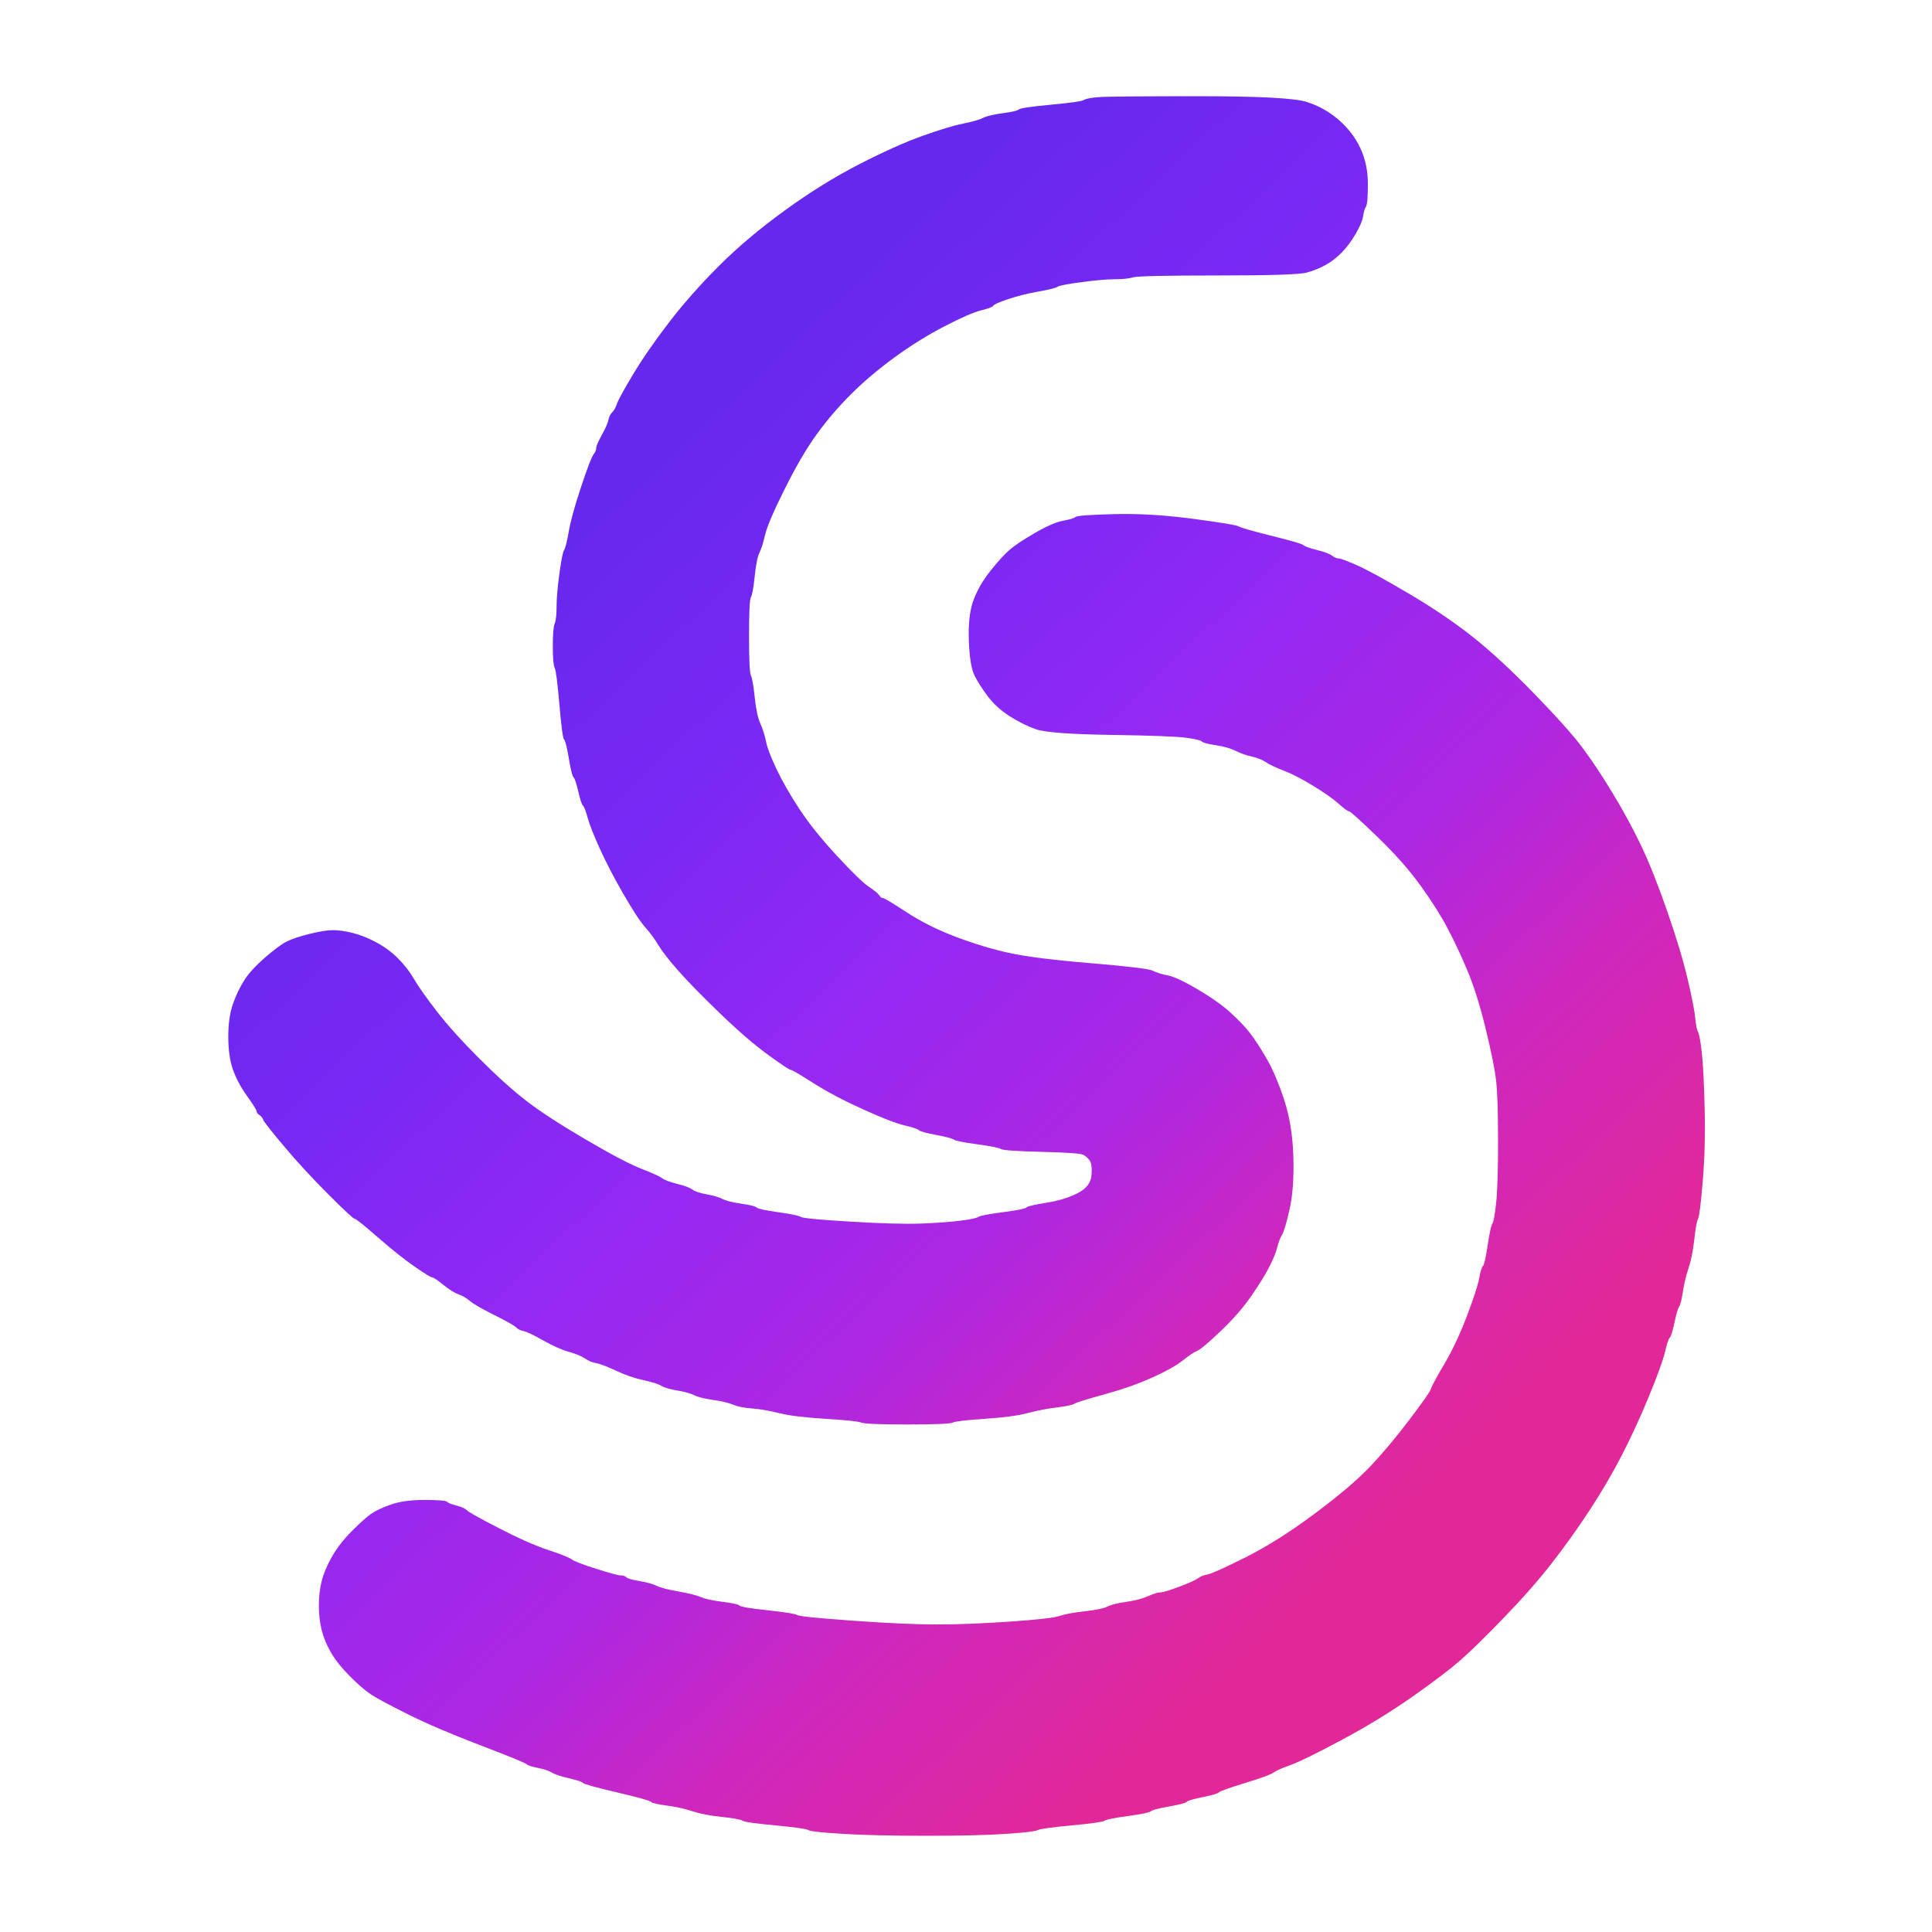
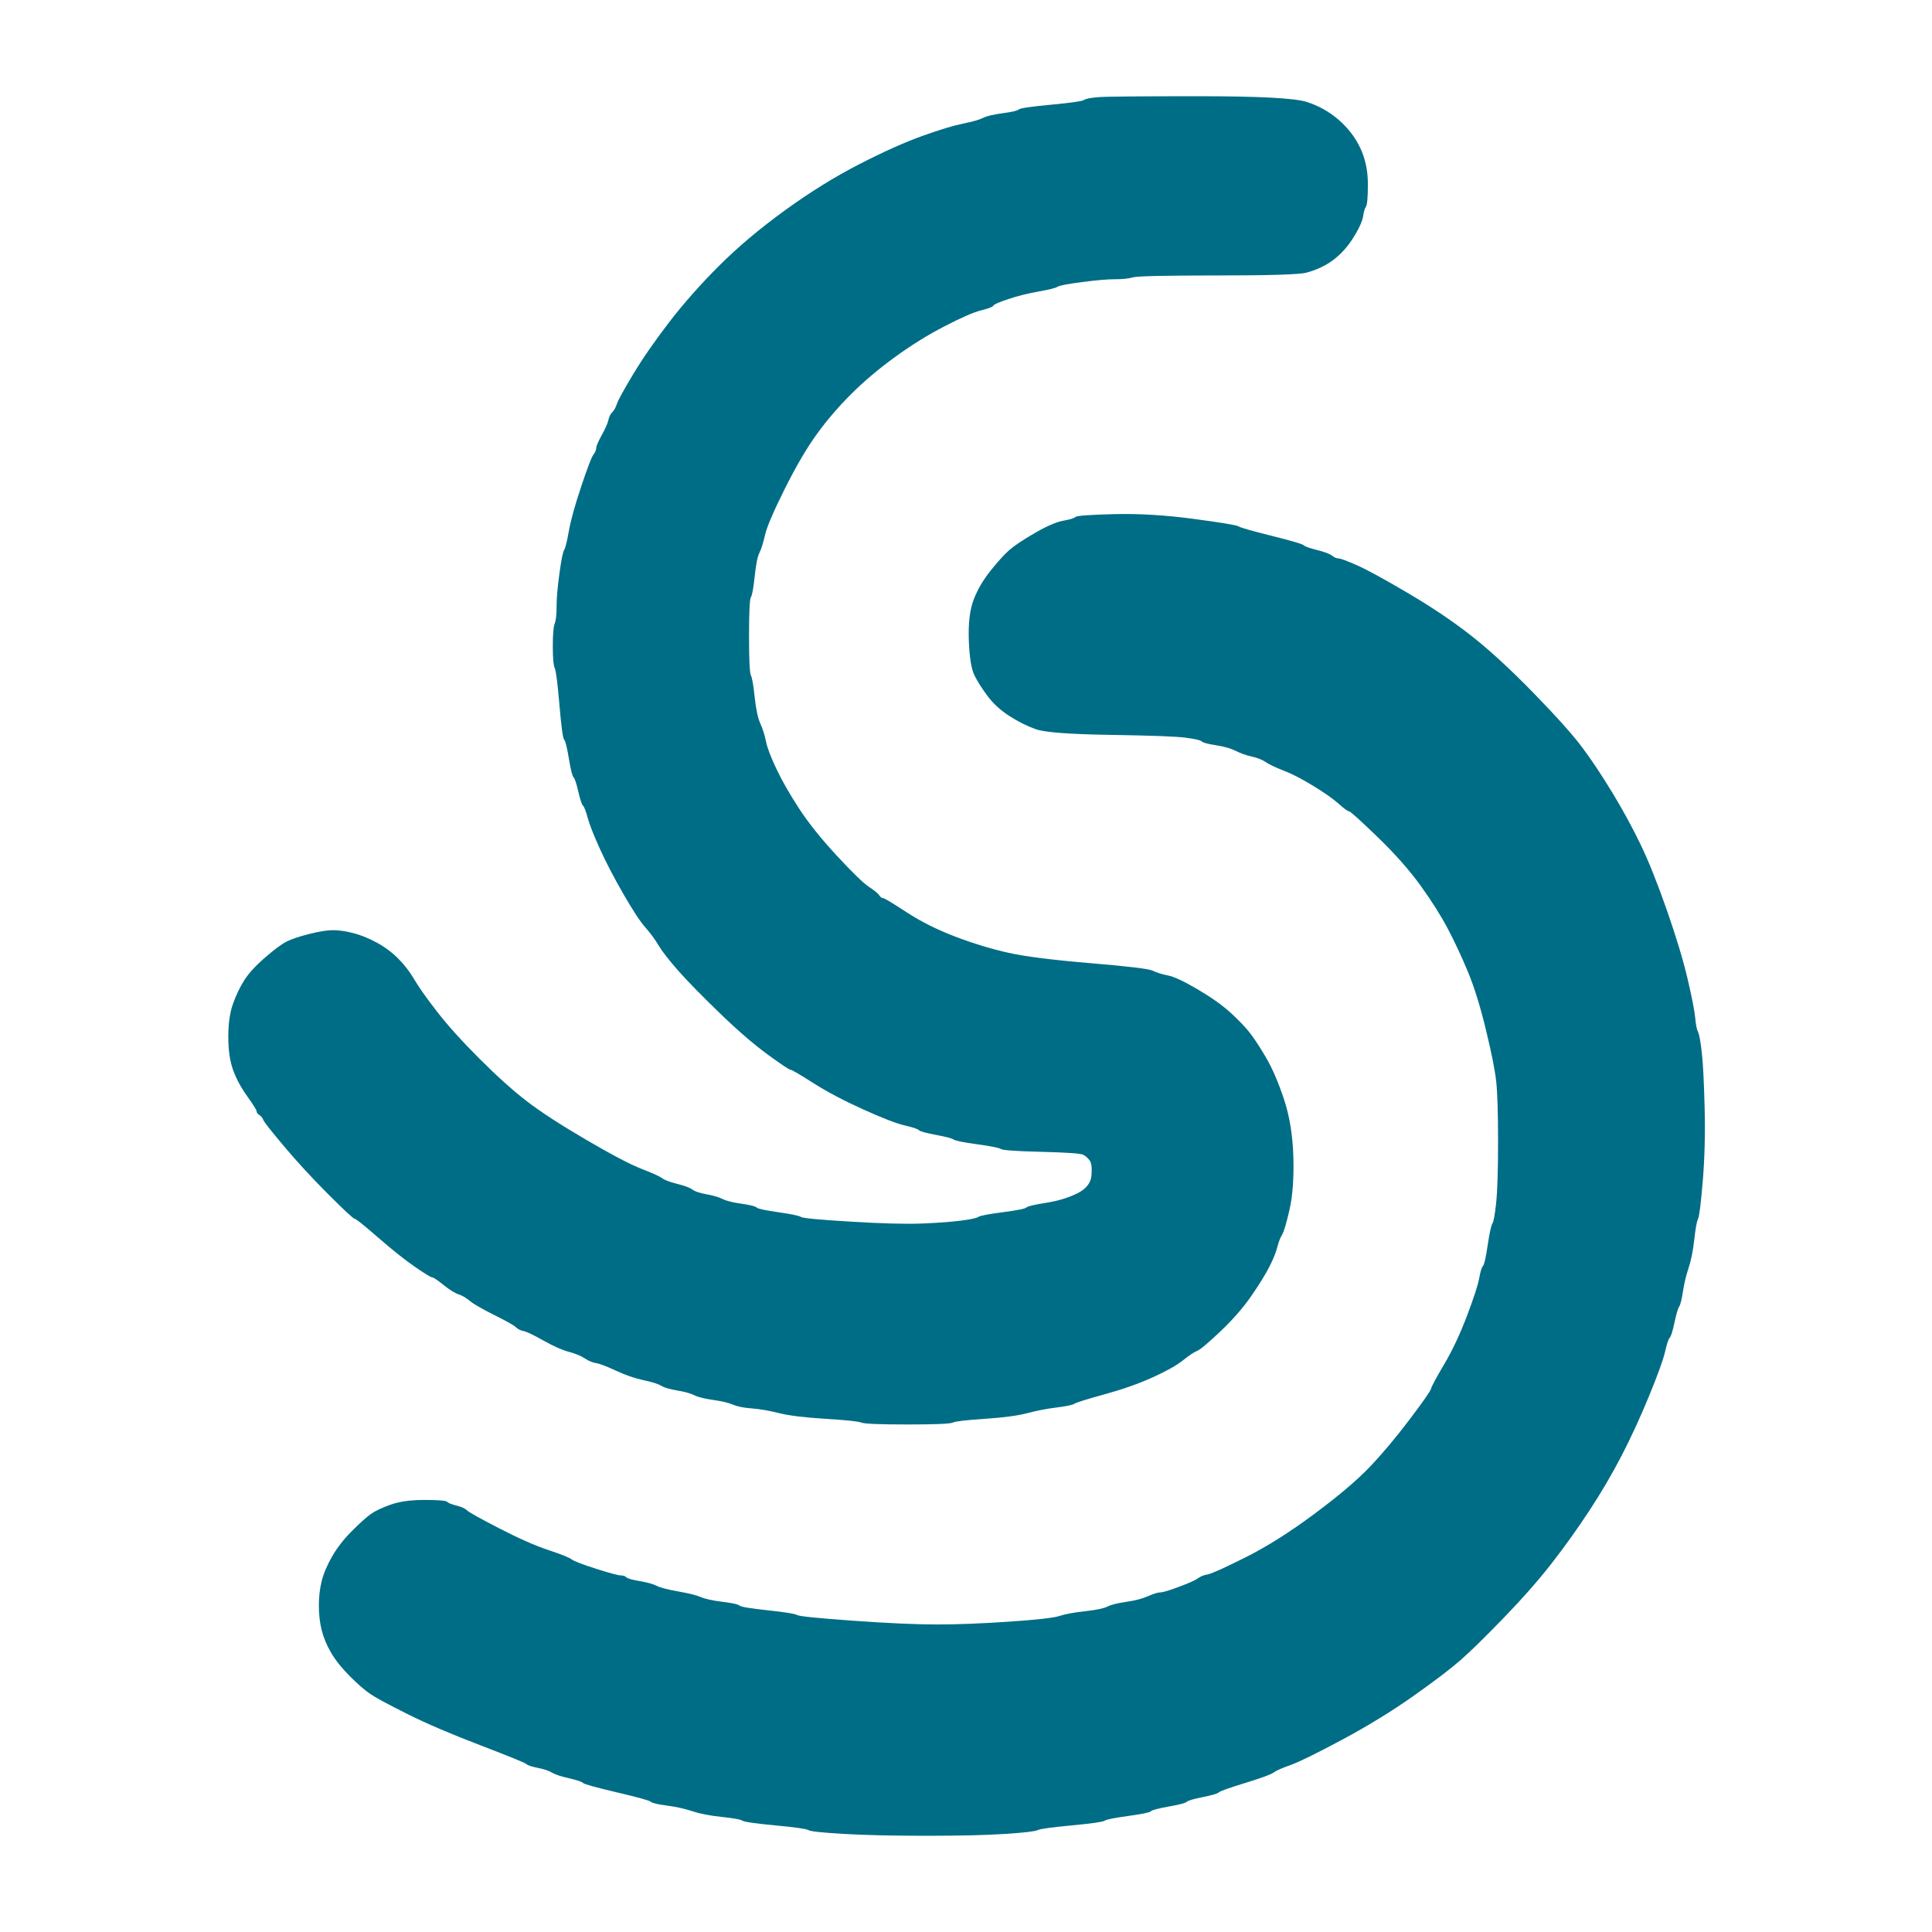
<svg xmlns="http://www.w3.org/2000/svg" viewBox="0 0 1024 1024">
-   <defs>
-     <linearGradient id="symbol-gradient" x1="22%" y1="27%" x2="71%" y2="88%">
-       <stop offset="0" stop-color="#6728ED" />
-       <stop offset="0.2" stop-color="#7928F4" />
-       <stop offset="0.4" stop-color="#9228F4" />
-       <stop offset="0.62" stop-color="#AD27E2" />
-       <stop offset="0.78" stop-color="#CE27BF" />
-       <stop offset="1" stop-color="#E22898" />
-     </linearGradient>
-     <linearGradient id="wordmark-gradient" x1="3%" y1="0" x2="100%" y2="2%">
-       <stop offset="0" stop-color="#6023EC" />
-       <stop offset="0.25" stop-color="#8D22D4" />
-       <stop offset="0.5" stop-color="#B421B8" />
-       <stop offset="0.75" stop-color="#D32392" />
-       <stop offset="1" stop-color="#E9247A" />
-     </linearGradient>
-   </defs>
-   <path fill="url(#symbol-gradient)" fill-rule="evenodd" d="M838.5 396Q831 386 813 367.5Q795 349 780.5 337.5Q766 326 746.5 314.5Q727 303 719 299.5Q711 296 709.5 296Q708 296 706 294.5Q704 293 698 291.5Q692 290 691 289Q690 288 674 284Q658 280 656.5 279Q655 278 632.5 275Q610 272 590.5 272.5Q571 273 570 274Q569 275 563.5 276Q558 277 548.5 282.5Q539 288 535 291.5Q531 295 525 302.5Q519 310 516 318Q513 326 513.5 339.5Q514 353 516.5 358Q519 363 523.5 369Q528 375 535 379.5Q542 384 549 386.5Q556 389 588.5 389.5Q621 390 628.5 391Q636 392 637 393Q638 394 644.5 395Q651 396 655 398Q659 400 663.5 401Q668 402 671 404Q674 406 680.5 408.5Q687 411 696 416.5Q705 422 709.5 426Q714 430 715 430Q716 430 730 443.5Q744 457 753 469.5Q762 482 767.5 492.5Q773 503 778 515Q783 527 787.5 545.5Q792 564 793 573Q794 582 794 605Q794 628 793 637.5Q792 647 791 648.5Q790 650 788.5 660Q787 670 786 671Q785 672 784 677.5Q783 683 777.5 697.5Q772 712 765.5 723Q759 734 758.5 736Q758 738 747 752.5Q736 767 726 777.5Q716 788 696.5 802.5Q677 817 660 825.5Q643 834 640 834.5Q637 835 635 836.5Q633 838 625 841Q617 844 615 844Q613 844 608.5 846Q604 848 597 849Q590 850 587 851.5Q584 853 575 854Q566 855 561.5 856.5Q557 858 535 859.5Q513 861 496.5 861Q480 861 452 859Q424 857 422.5 856Q421 855 407 853.5Q393 852 392 851Q391 850 383 849Q375 848 371.5 846.5Q368 845 359.5 843.5Q351 842 348 840.5Q345 839 339 838Q333 837 332 836Q331 835 329 835Q327 835 316 831.5Q305 828 303 826.5Q301 825 290.5 821.5Q280 818 264.5 810Q249 802 247.5 800.5Q246 799 242 798Q238 797 237 796Q236 795 225 795Q214 795 207 797.5Q200 800 196.5 802.5Q193 805 186.5 811.5Q180 818 176 825Q172 832 170.5 838Q169 844 169 851Q169 858 170.5 864Q172 870 175.5 876Q179 882 185.5 888.5Q192 895 196.5 898Q201 901 216 908.5Q231 916 254.5 925Q278 934 279 935Q280 936 285 937Q290 938 292.5 939.5Q295 941 301.5 942.5Q308 944 309 945Q310 946 327 950Q344 954 345 955Q346 956 353.5 957Q361 958 367 960Q373 962 382.5 963Q392 964 393.5 965Q395 966 411 967.5Q427 969 428.5 970Q430 971 447 972Q464 973 491 973Q518 973 533 972Q548 971 550 970Q552 969 568 967.5Q584 966 585.5 965Q587 964 598 962.5Q609 961 610 960Q611 959 619.5 957.5Q628 956 629 955Q630 954 637.5 952.5Q645 951 646 950Q647 949 660 945Q673 941 675 939.5Q677 938 684 935.5Q691 933 711.5 922Q732 911 749 899Q766 887 774 880Q782 873 797 857.5Q812 842 822.5 828.5Q833 815 842.5 800.5Q852 786 859.5 771.5Q867 757 874 740Q881 723 882.5 716.5Q884 710 885 709Q886 708 887.5 701Q889 694 890 692.5Q891 691 892 684.5Q893 678 895 672Q897 666 898 657Q899 648 900 646Q901 644 902.5 626Q904 608 903.5 587.5Q903 567 902 558Q901 549 900 547Q899 545 898.5 539.5Q898 534 894.5 519Q891 504 883.5 482.5Q876 461 869.5 447.5Q863 434 854.5 420Q846 406 838.5 396ZM709.5 63.5Q702 57 692.5 54Q683 51 635.5 51Q588 51 582 51.5Q576 52 574.5 53Q573 54 557 55.5Q541 57 540 58Q539 59 531.5 60Q524 61 521 62.5Q518 64 510.5 65.5Q503 67 489 72Q475 77 455.5 87Q436 97 416 111.5Q396 126 381 141Q366 156 354.5 171Q343 186 335.5 198.5Q328 211 327 214Q326 217 324.5 218.5Q323 220 322.5 222.5Q322 225 319 230.5Q316 236 316 237.5Q316 239 314.5 241Q313 243 308 258Q303 273 301.5 281.5Q300 290 299 291.5Q298 293 296.5 304Q295 315 295 321.5Q295 328 294 330.5Q293 333 293 342.5Q293 352 294 354Q295 356 296.5 373.5Q298 391 299 392Q300 393 301.5 402Q303 411 304 412Q305 413 306.5 419.5Q308 426 309 427Q310 428 311.5 433.5Q313 439 318 450Q323 461 330.5 474Q338 487 342 491.5Q346 496 349 501Q352 506 359.5 514.5Q367 523 381.5 537Q396 551 407 559Q418 567 419 567Q420 567 431 574Q442 581 457.5 588Q473 595 479.5 596.5Q486 598 487 599Q488 600 496 601.5Q504 603 505.5 604Q507 605 518 606.5Q529 608 530.5 609Q532 610 552 610.5Q572 611 574 612Q576 613 577.5 615Q579 617 578.5 623Q578 629 571 632.5Q564 636 554.5 637.5Q545 639 544 640Q543 641 531.5 642.5Q520 644 518.5 645Q517 646 509 647Q501 648 488.5 648.5Q476 649 451 647.5Q426 646 424.5 645Q423 644 412.5 642.5Q402 641 401 640Q400 639 393 638Q386 637 383 635.5Q380 634 374.5 633Q369 632 367 630.5Q365 629 359 627.5Q353 626 351 624.5Q349 623 340 619.5Q331 616 310.5 604Q290 592 279 583.5Q268 575 254 561Q240 547 231.5 536Q223 525 219.5 519Q216 513 211 508Q206 503 199.5 499.5Q193 496 187 494.5Q181 493 176.5 493Q172 493 164 495Q156 497 152 499Q148 501 140.5 507.5Q133 514 129.5 519.5Q126 525 123.5 532Q121 539 121 549.5Q121 560 123.5 567Q126 574 131 581Q136 588 136 589Q136 590 137.5 591Q139 592 139.5 593.5Q140 595 150.5 607.5Q161 620 174 633Q187 646 188 646Q189 646 200.5 656Q212 666 220 671.5Q228 677 229 677Q230 677 235 681Q240 685 243 686Q246 687 249 689.5Q252 692 262 697Q272 702 273.5 703.5Q275 705 277.5 705.5Q280 706 288 710.5Q296 715 301.5 716.5Q307 718 310 720Q313 722 316 722.5Q319 723 326.5 726.5Q334 730 341 731.5Q348 733 350.5 734.5Q353 736 359 737Q365 738 368 739.5Q371 741 378 742Q385 743 388.5 744.5Q392 746 398.5 746.5Q405 747 413 749Q421 751 437.5 752Q454 753 456.5 754Q459 755 481 755Q503 755 505 754Q507 753 522 752Q537 751 544.5 749Q552 747 560 746Q568 745 569.5 744Q571 743 585.5 739Q600 735 611 730Q622 725 627 721Q632 717 634.5 716Q637 715 647 705.5Q657 696 663.5 686.5Q670 677 673 671Q676 665 677 661Q678 657 679.5 654.5Q681 652 683.5 641Q686 630 685.5 613Q685 596 680.5 582.5Q676 569 671 560.5Q666 552 662.5 547.5Q659 543 652.5 537Q646 531 635 524.5Q624 518 619 517Q614 516 611 514.5Q608 513 578 510.5Q548 508 534.5 505Q521 502 506.5 496.5Q492 491 480.5 483.5Q469 476 468 476Q467 476 466 474.5Q465 473 460.5 470Q456 467 443.5 453.5Q431 440 423.5 428.5Q416 417 411.5 407.5Q407 398 406 393Q405 388 403 383.5Q401 379 400 369.5Q399 360 398 358Q397 356 397 337Q397 318 398 316.5Q399 315 400 305.5Q401 296 402.5 293Q404 290 405.5 283.5Q407 277 416 259Q425 241 433 230Q441 219 451 209Q461 199 474 189.5Q487 180 500.5 173Q514 166 520 164.5Q526 163 526.5 162Q527 161 534.5 158.5Q542 156 550.5 154.5Q559 153 560.5 152Q562 151 573.5 149.5Q585 148 591 148Q597 148 600.5 147Q604 146 645.5 146Q687 146 692.5 144.5Q698 143 702.5 140.5Q707 138 711 134Q715 130 718.5 124Q722 118 722.5 114.5Q723 111 724 109.5Q725 108 725 97.5Q725 87 721 78.5Q717 70 709.5 63.5Z" />
+   <path fill="#006D86" fill-rule="evenodd" d="M838.5 396Q831 386 813 367.5Q795 349 780.5 337.5Q766 326 746.5 314.5Q727 303 719 299.5Q711 296 709.5 296Q708 296 706 294.5Q704 293 698 291.5Q692 290 691 289Q690 288 674 284Q658 280 656.5 279Q655 278 632.5 275Q610 272 590.5 272.5Q571 273 570 274Q569 275 563.5 276Q558 277 548.5 282.5Q539 288 535 291.5Q531 295 525 302.5Q519 310 516 318Q513 326 513.5 339.5Q514 353 516.5 358Q519 363 523.5 369Q528 375 535 379.5Q542 384 549 386.5Q556 389 588.5 389.5Q621 390 628.5 391Q636 392 637 393Q638 394 644.5 395Q651 396 655 398Q659 400 663.5 401Q668 402 671 404Q674 406 680.5 408.5Q687 411 696 416.5Q705 422 709.5 426Q714 430 715 430Q716 430 730 443.5Q744 457 753 469.5Q762 482 767.5 492.5Q773 503 778 515Q783 527 787.5 545.5Q792 564 793 573Q794 582 794 605Q794 628 793 637.5Q792 647 791 648.5Q790 650 788.5 660Q787 670 786 671Q785 672 784 677.5Q783 683 777.5 697.5Q772 712 765.5 723Q759 734 758.5 736Q758 738 747 752.5Q736 767 726 777.5Q716 788 696.5 802.5Q677 817 660 825.5Q643 834 640 834.5Q637 835 635 836.5Q633 838 625 841Q617 844 615 844Q613 844 608.5 846Q604 848 597 849Q590 850 587 851.5Q584 853 575 854Q566 855 561.5 856.5Q557 858 535 859.5Q513 861 496.5 861Q480 861 452 859Q424 857 422.5 856Q421 855 407 853.5Q393 852 392 851Q391 850 383 849Q375 848 371.5 846.5Q368 845 359.5 843.5Q351 842 348 840.5Q345 839 339 838Q333 837 332 836Q331 835 329 835Q327 835 316 831.5Q305 828 303 826.5Q301 825 290.5 821.5Q280 818 264.5 810Q249 802 247.5 800.5Q246 799 242 798Q238 797 237 796Q236 795 225 795Q214 795 207 797.5Q200 800 196.5 802.5Q193 805 186.5 811.5Q180 818 176 825Q172 832 170.5 838Q169 844 169 851Q169 858 170.5 864Q172 870 175.5 876Q179 882 185.5 888.5Q192 895 196.5 898Q201 901 216 908.5Q231 916 254.5 925Q278 934 279 935Q280 936 285 937Q290 938 292.5 939.5Q295 941 301.5 942.5Q308 944 309 945Q310 946 327 950Q344 954 345 955Q346 956 353.5 957Q361 958 367 960Q373 962 382.5 963Q392 964 393.5 965Q395 966 411 967.5Q427 969 428.5 970Q430 971 447 972Q464 973 491 973Q518 973 533 972Q548 971 550 970Q552 969 568 967.5Q584 966 585.5 965Q587 964 598 962.5Q609 961 610 960Q611 959 619.5 957.5Q628 956 629 955Q630 954 637.5 952.5Q645 951 646 950Q647 949 660 945Q673 941 675 939.5Q677 938 684 935.5Q691 933 711.5 922Q732 911 749 899Q766 887 774 880Q782 873 797 857.5Q812 842 822.5 828.5Q833 815 842.5 800.5Q852 786 859.5 771.5Q867 757 874 740Q881 723 882.5 716.5Q884 710 885 709Q886 708 887.5 701Q889 694 890 692.5Q891 691 892 684.5Q893 678 895 672Q897 666 898 657Q899 648 900 646Q901 644 902.5 626Q904 608 903.5 587.5Q903 567 902 558Q901 549 900 547Q899 545 898.5 539.5Q898 534 894.5 519Q891 504 883.5 482.5Q876 461 869.5 447.5Q863 434 854.5 420Q846 406 838.5 396ZM709.5 63.5Q702 57 692.5 54Q683 51 635.5 51Q588 51 582 51.5Q576 52 574.5 53Q573 54 557 55.5Q541 57 540 58Q539 59 531.5 60Q524 61 521 62.5Q518 64 510.5 65.5Q503 67 489 72Q475 77 455.5 87Q436 97 416 111.5Q396 126 381 141Q366 156 354.5 171Q343 186 335.5 198.5Q328 211 327 214Q326 217 324.5 218.5Q323 220 322.5 222.5Q322 225 319 230.5Q316 236 316 237.5Q316 239 314.5 241Q313 243 308 258Q303 273 301.5 281.5Q300 290 299 291.5Q298 293 296.5 304Q295 315 295 321.5Q295 328 294 330.5Q293 333 293 342.5Q293 352 294 354Q295 356 296.5 373.5Q298 391 299 392Q300 393 301.5 402Q303 411 304 412Q305 413 306.5 419.5Q308 426 309 427Q310 428 311.5 433.5Q313 439 318 450Q323 461 330.5 474Q338 487 342 491.5Q346 496 349 501Q352 506 359.5 514.5Q367 523 381.5 537Q396 551 407 559Q418 567 419 567Q420 567 431 574Q442 581 457.5 588Q473 595 479.5 596.5Q486 598 487 599Q488 600 496 601.5Q504 603 505.5 604Q507 605 518 606.5Q529 608 530.5 609Q532 610 552 610.5Q572 611 574 612Q576 613 577.5 615Q579 617 578.5 623Q578 629 571 632.5Q564 636 554.5 637.5Q545 639 544 640Q543 641 531.5 642.5Q520 644 518.5 645Q517 646 509 647Q501 648 488.5 648.5Q476 649 451 647.5Q426 646 424.5 645Q423 644 412.5 642.5Q402 641 401 640Q400 639 393 638Q386 637 383 635.5Q380 634 374.5 633Q369 632 367 630.5Q365 629 359 627.5Q353 626 351 624.5Q349 623 340 619.5Q331 616 310.5 604Q290 592 279 583.5Q268 575 254 561Q240 547 231.5 536Q223 525 219.5 519Q216 513 211 508Q206 503 199.5 499.5Q193 496 187 494.5Q181 493 176.5 493Q172 493 164 495Q156 497 152 499Q148 501 140.5 507.5Q133 514 129.5 519.5Q126 525 123.5 532Q121 539 121 549.5Q121 560 123.5 567Q126 574 131 581Q136 588 136 589Q136 590 137.5 591Q139 592 139.5 593.5Q140 595 150.5 607.5Q161 620 174 633Q187 646 188 646Q189 646 200.5 656Q212 666 220 671.5Q228 677 229 677Q230 677 235 681Q240 685 243 686Q246 687 249 689.5Q252 692 262 697Q272 702 273.5 703.5Q275 705 277.5 705.5Q280 706 288 710.5Q296 715 301.5 716.5Q307 718 310 720Q313 722 316 722.5Q319 723 326.5 726.5Q334 730 341 731.5Q348 733 350.5 734.5Q353 736 359 737Q365 738 368 739.5Q371 741 378 742Q385 743 388.5 744.5Q392 746 398.5 746.5Q405 747 413 749Q421 751 437.5 752Q454 753 456.5 754Q459 755 481 755Q503 755 505 754Q507 753 522 752Q537 751 544.5 749Q552 747 560 746Q568 745 569.5 744Q571 743 585.5 739Q600 735 611 730Q622 725 627 721Q632 717 634.5 716Q637 715 647 705.5Q657 696 663.5 686.5Q670 677 673 671Q676 665 677 661Q678 657 679.5 654.5Q681 652 683.5 641Q686 630 685.5 613Q685 596 680.5 582.5Q676 569 671 560.5Q666 552 662.5 547.5Q659 543 652.5 537Q646 531 635 524.5Q624 518 619 517Q614 516 611 514.5Q608 513 578 510.5Q548 508 534.5 505Q521 502 506.5 496.5Q492 491 480.5 483.5Q469 476 468 476Q467 476 466 474.5Q465 473 460.5 470Q456 467 443.5 453.5Q431 440 423.5 428.5Q416 417 411.5 407.5Q407 398 406 393Q405 388 403 383.5Q401 379 400 369.5Q399 360 398 358Q397 356 397 337Q397 318 398 316.5Q399 315 400 305.5Q401 296 402.5 293Q404 290 405.5 283.5Q407 277 416 259Q425 241 433 230Q441 219 451 209Q461 199 474 189.5Q487 180 500.5 173Q514 166 520 164.5Q526 163 526.5 162Q527 161 534.5 158.5Q542 156 550.5 154.5Q559 153 560.5 152Q562 151 573.5 149.5Q585 148 591 148Q597 148 600.5 147Q604 146 645.5 146Q687 146 692.5 144.5Q698 143 702.5 140.5Q707 138 711 134Q715 130 718.5 124Q722 118 722.5 114.5Q723 111 724 109.5Q725 108 725 97.5Q725 87 721 78.5Q717 70 709.5 63.5Z" />
</svg>
